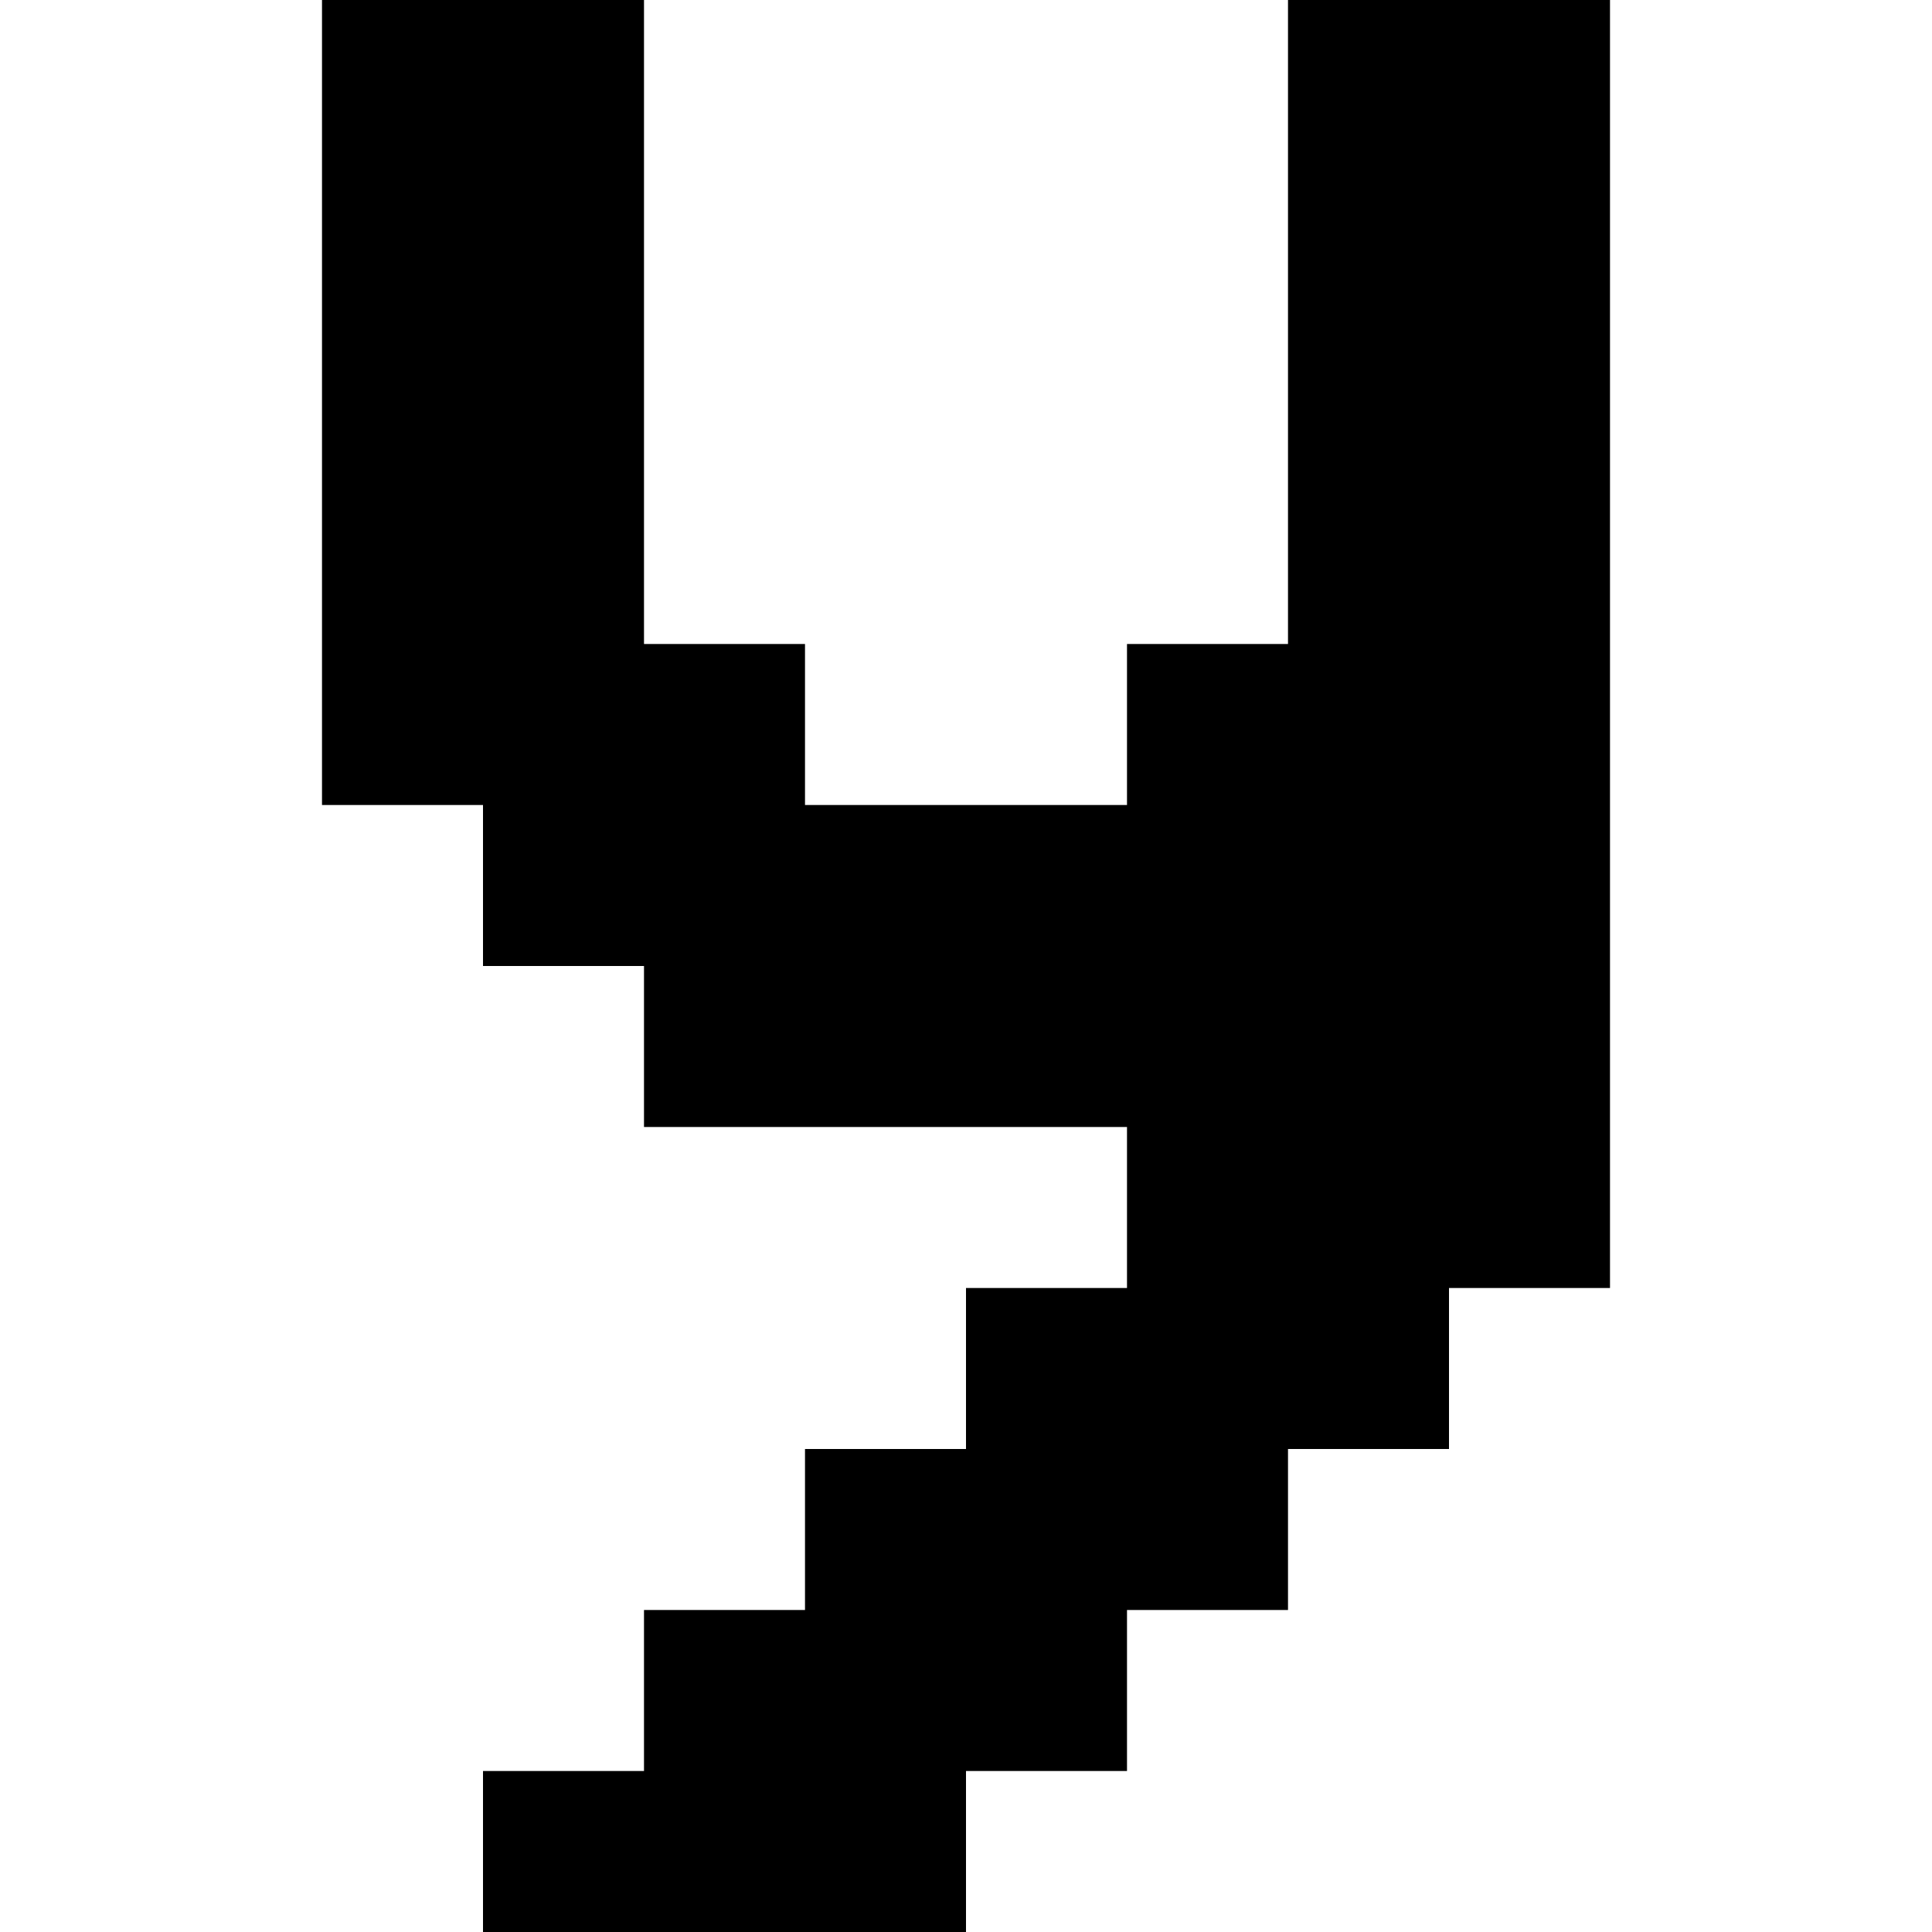
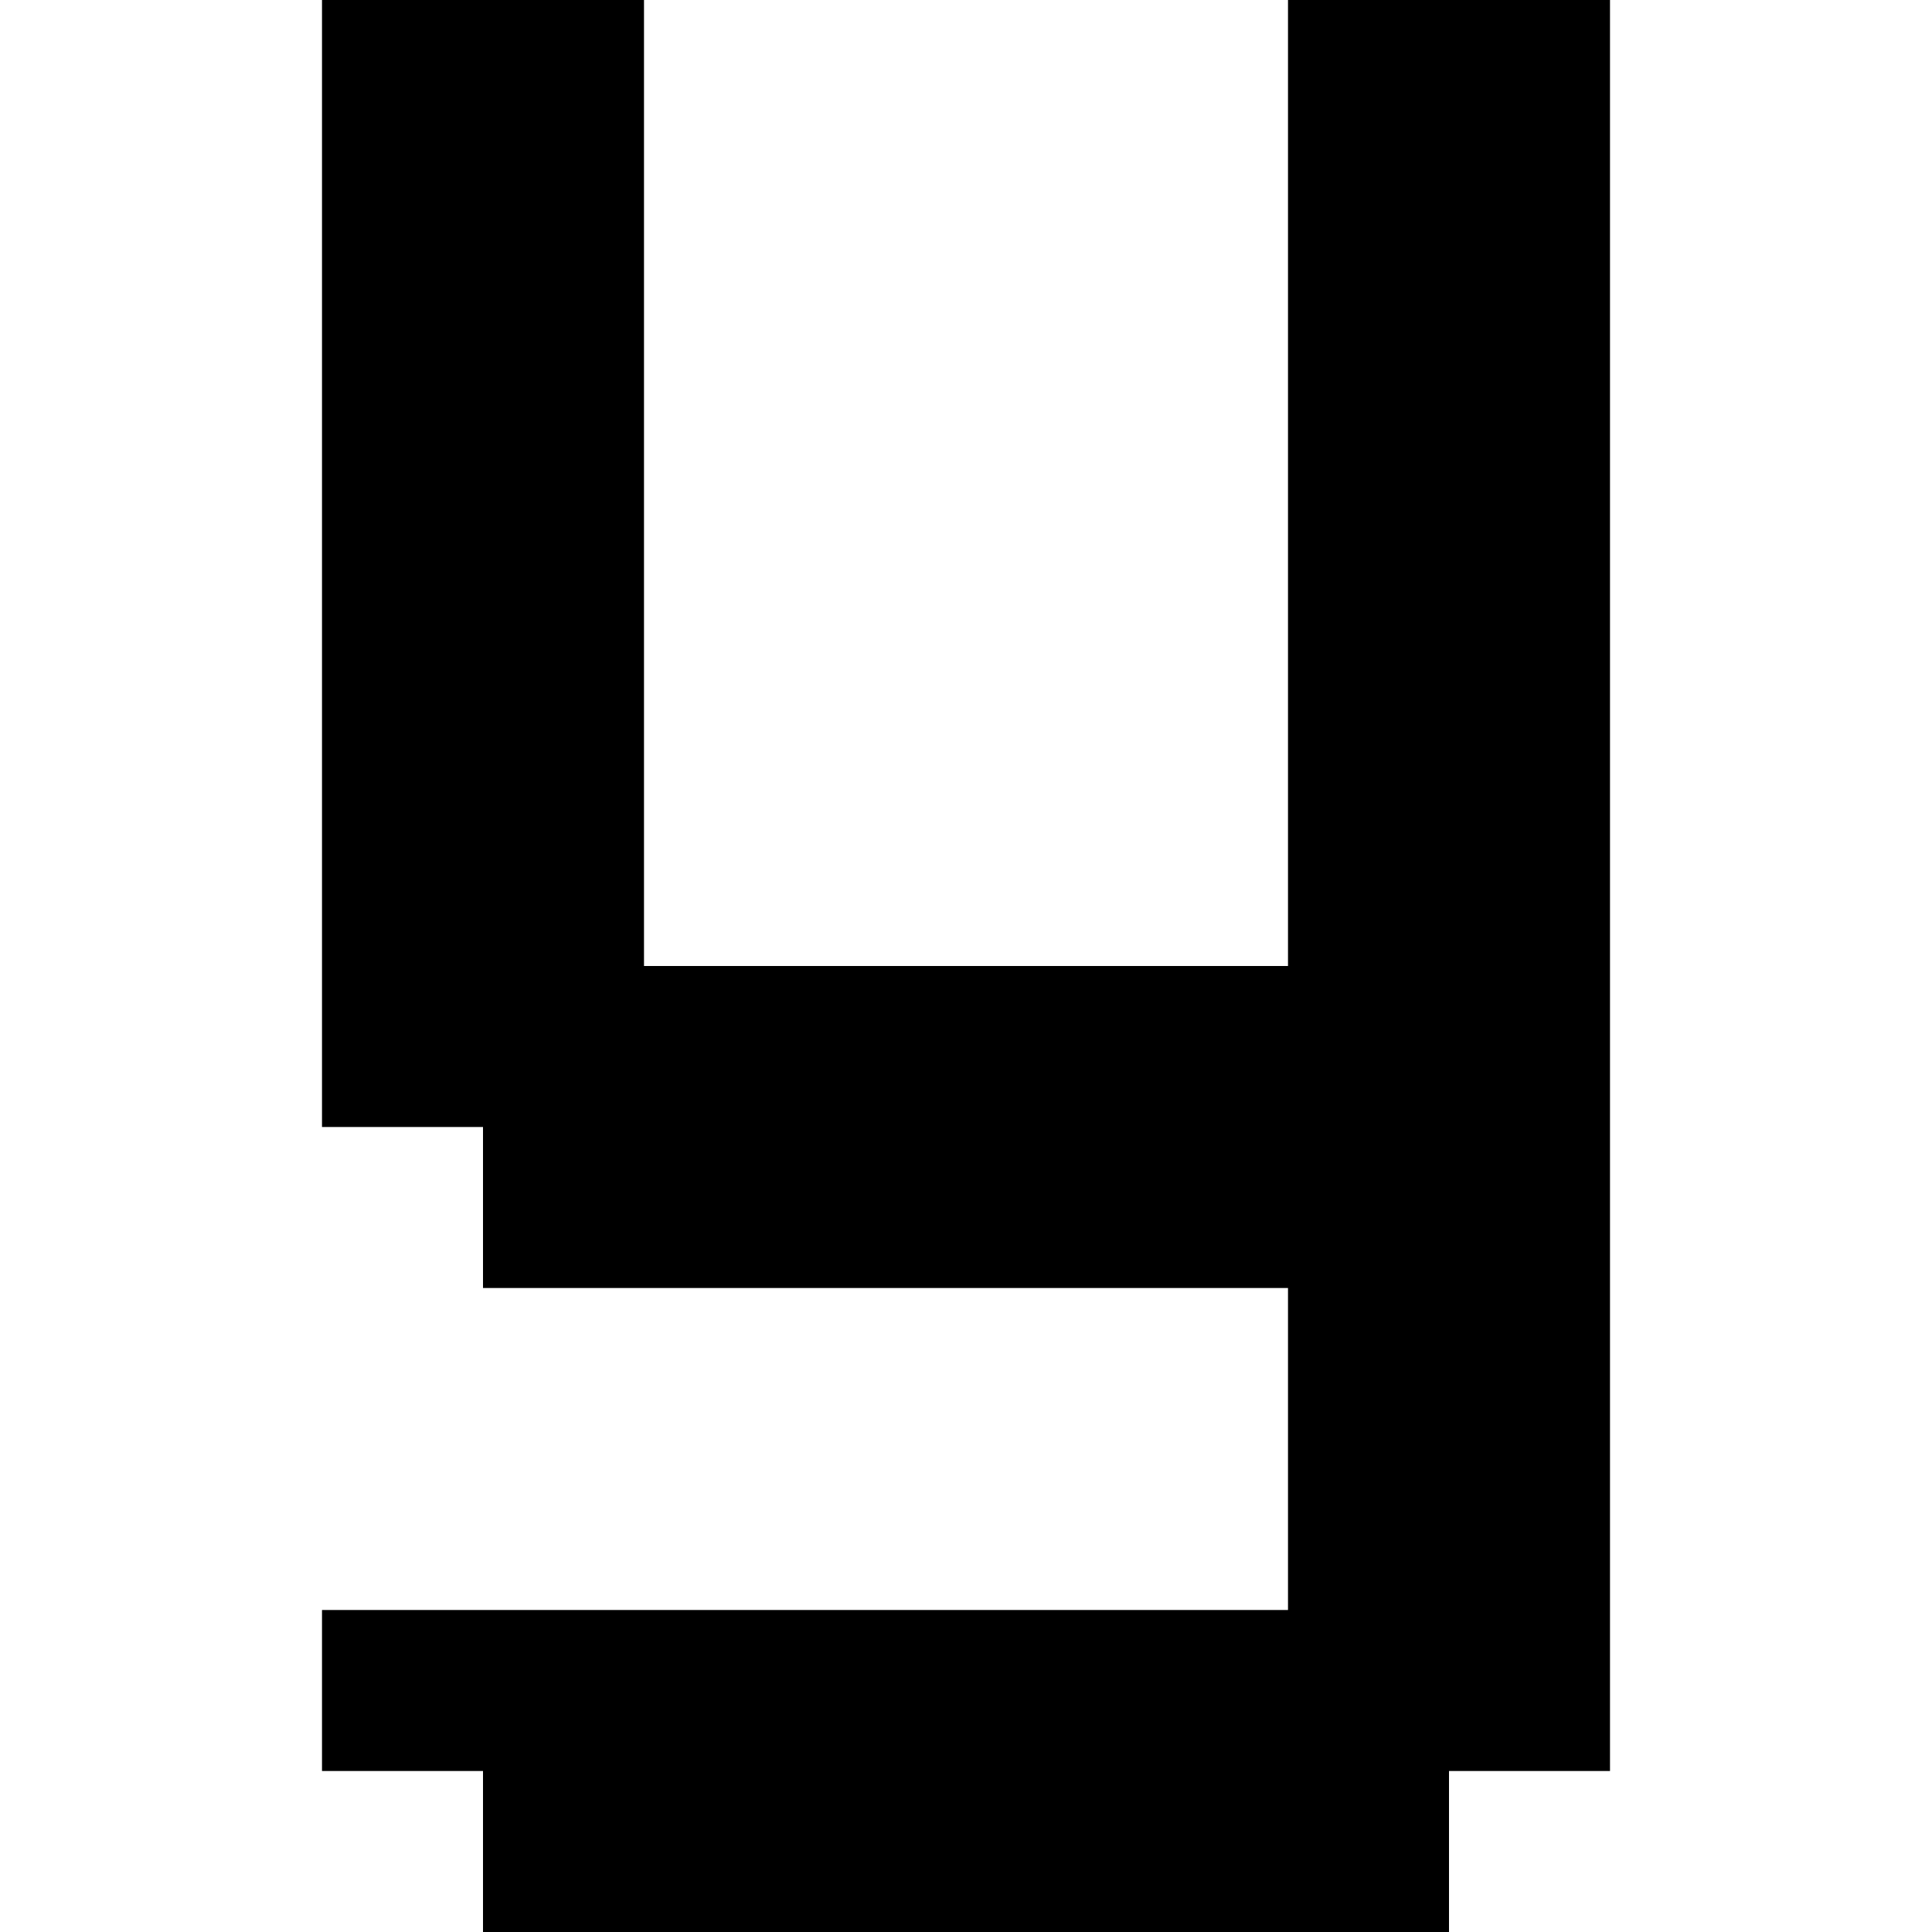
- <svg xmlns="http://www.w3.org/2000/svg" width="768" height="768" viewBox="0 0 768 768" version="1.1" id="svg104">
+ <svg xmlns="http://www.w3.org/2000/svg" width="768" height="768" viewBox="0 0 768 768" version="1.1" id="svg118">
  <defs id="defs2" />
-   <path id="rect4" d="M 128 0 L 128 64 L 128 128 L 128 192 L 128 256 L 128 320 L 192 320 L 192 384 L 256 384 L 256 448 L 320 448 L 384 448 L 448 448 L 448 512 L 384 512 L 384 576 L 320 576 L 320 640 L 256 640 L 256 704 L 192 704 L 192 768 L 256 768 L 320 768 L 384 768 L 384 704 L 448 704 L 448 640 L 512 640 L 512 576 L 576 576 L 576 512 L 640 512 L 640 448 L 640 384 L 640 320 L 640 256 L 640 192 L 640 128 L 640 64 L 640 0 L 576 0 L 512 0 L 512 64 L 512 128 L 512 192 L 512 256 L 448 256 L 448 320 L 384 320 L 320 320 L 320 256 L 256 256 L 256 192 L 256 128 L 256 64 L 256 0 L 192 0 L 128 0 z " />
+   <path id="rect4" d="M 128 0 L 128 64 L 128 128 L 128 192 L 128 256 L 128 320 L 128 384 L 128 448 L 192 448 L 192 512 L 256 512 L 320 512 L 384 512 L 448 512 L 512 512 L 512 576 L 512 640 L 448 640 L 384 640 L 320 640 L 256 640 L 192 640 L 128 640 L 128 704 L 192 704 L 192 768 L 256 768 L 320 768 L 384 768 L 448 768 L 512 768 L 576 768 L 576 704 L 640 704 L 640 640 L 640 576 L 640 512 L 640 448 L 640 384 L 640 320 L 640 256 L 640 192 L 640 128 L 640 64 L 640 0 L 576 0 L 512 0 L 512 64 L 512 128 L 512 192 L 512 256 L 512 320 L 512 384 L 448 384 L 384 384 L 320 384 L 256 384 L 256 320 L 256 256 L 256 192 L 256 128 L 256 64 L 256 0 L 192 0 L 128 0 z " />
</svg>
